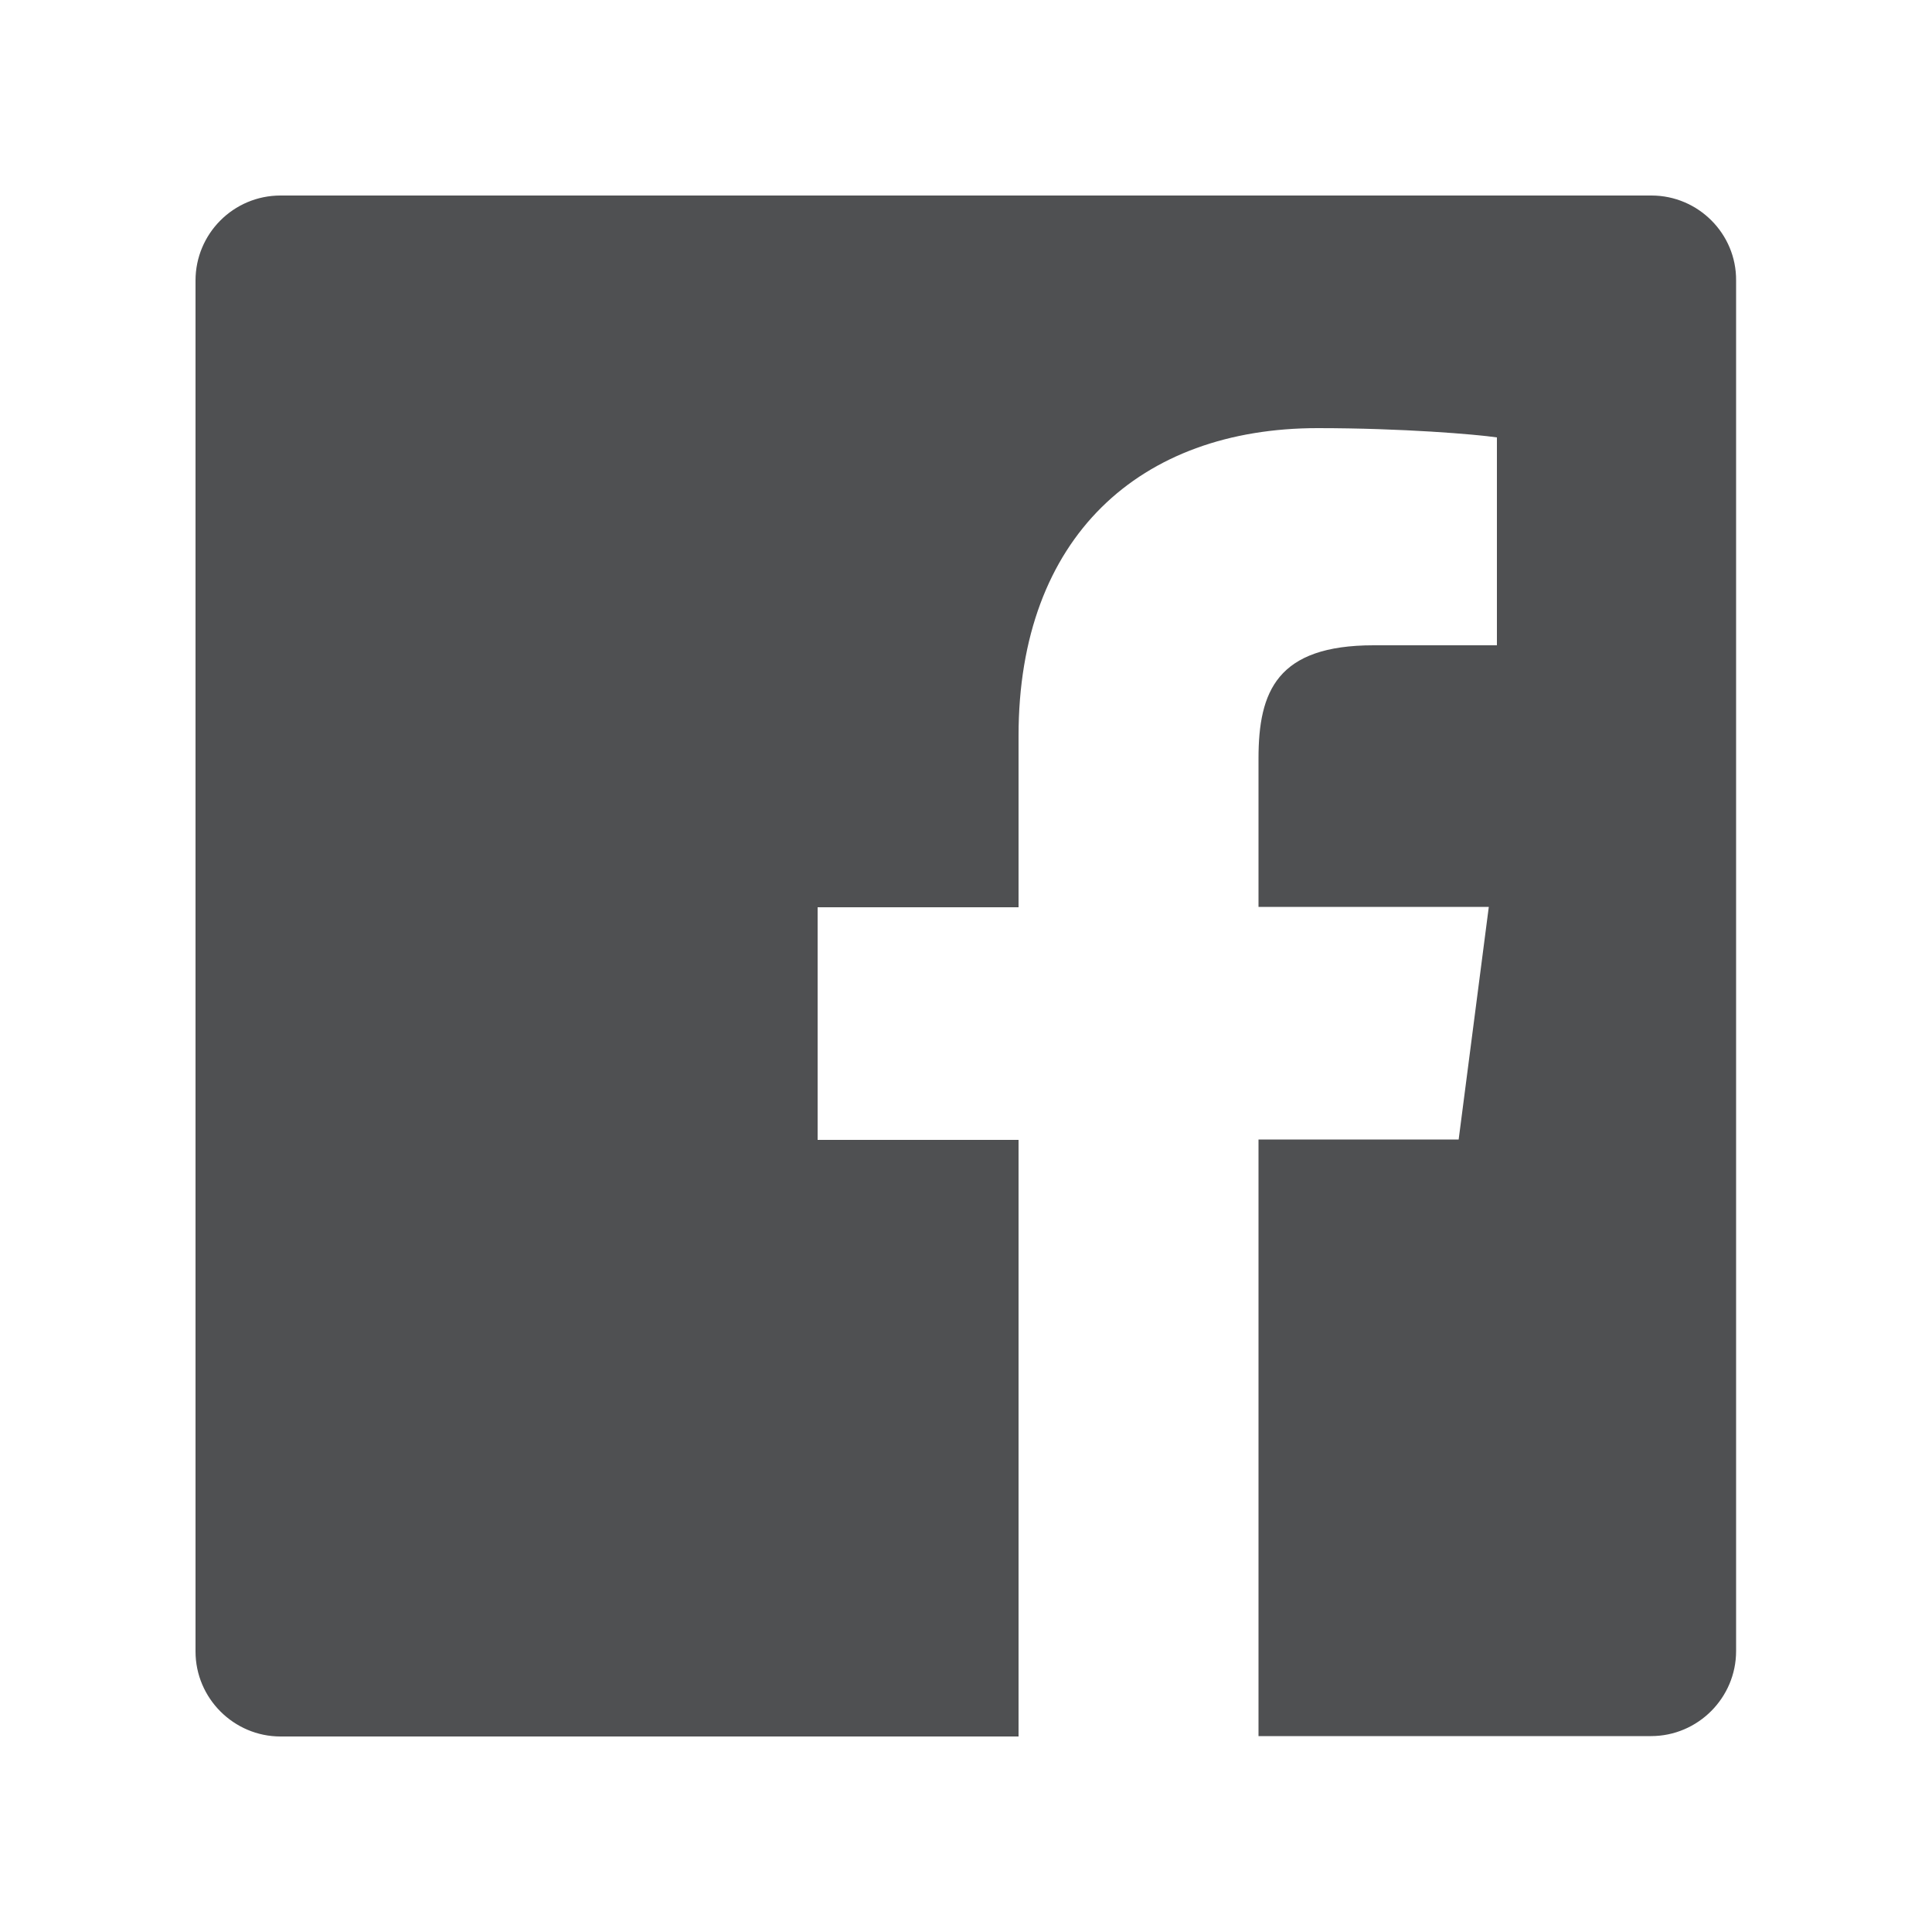
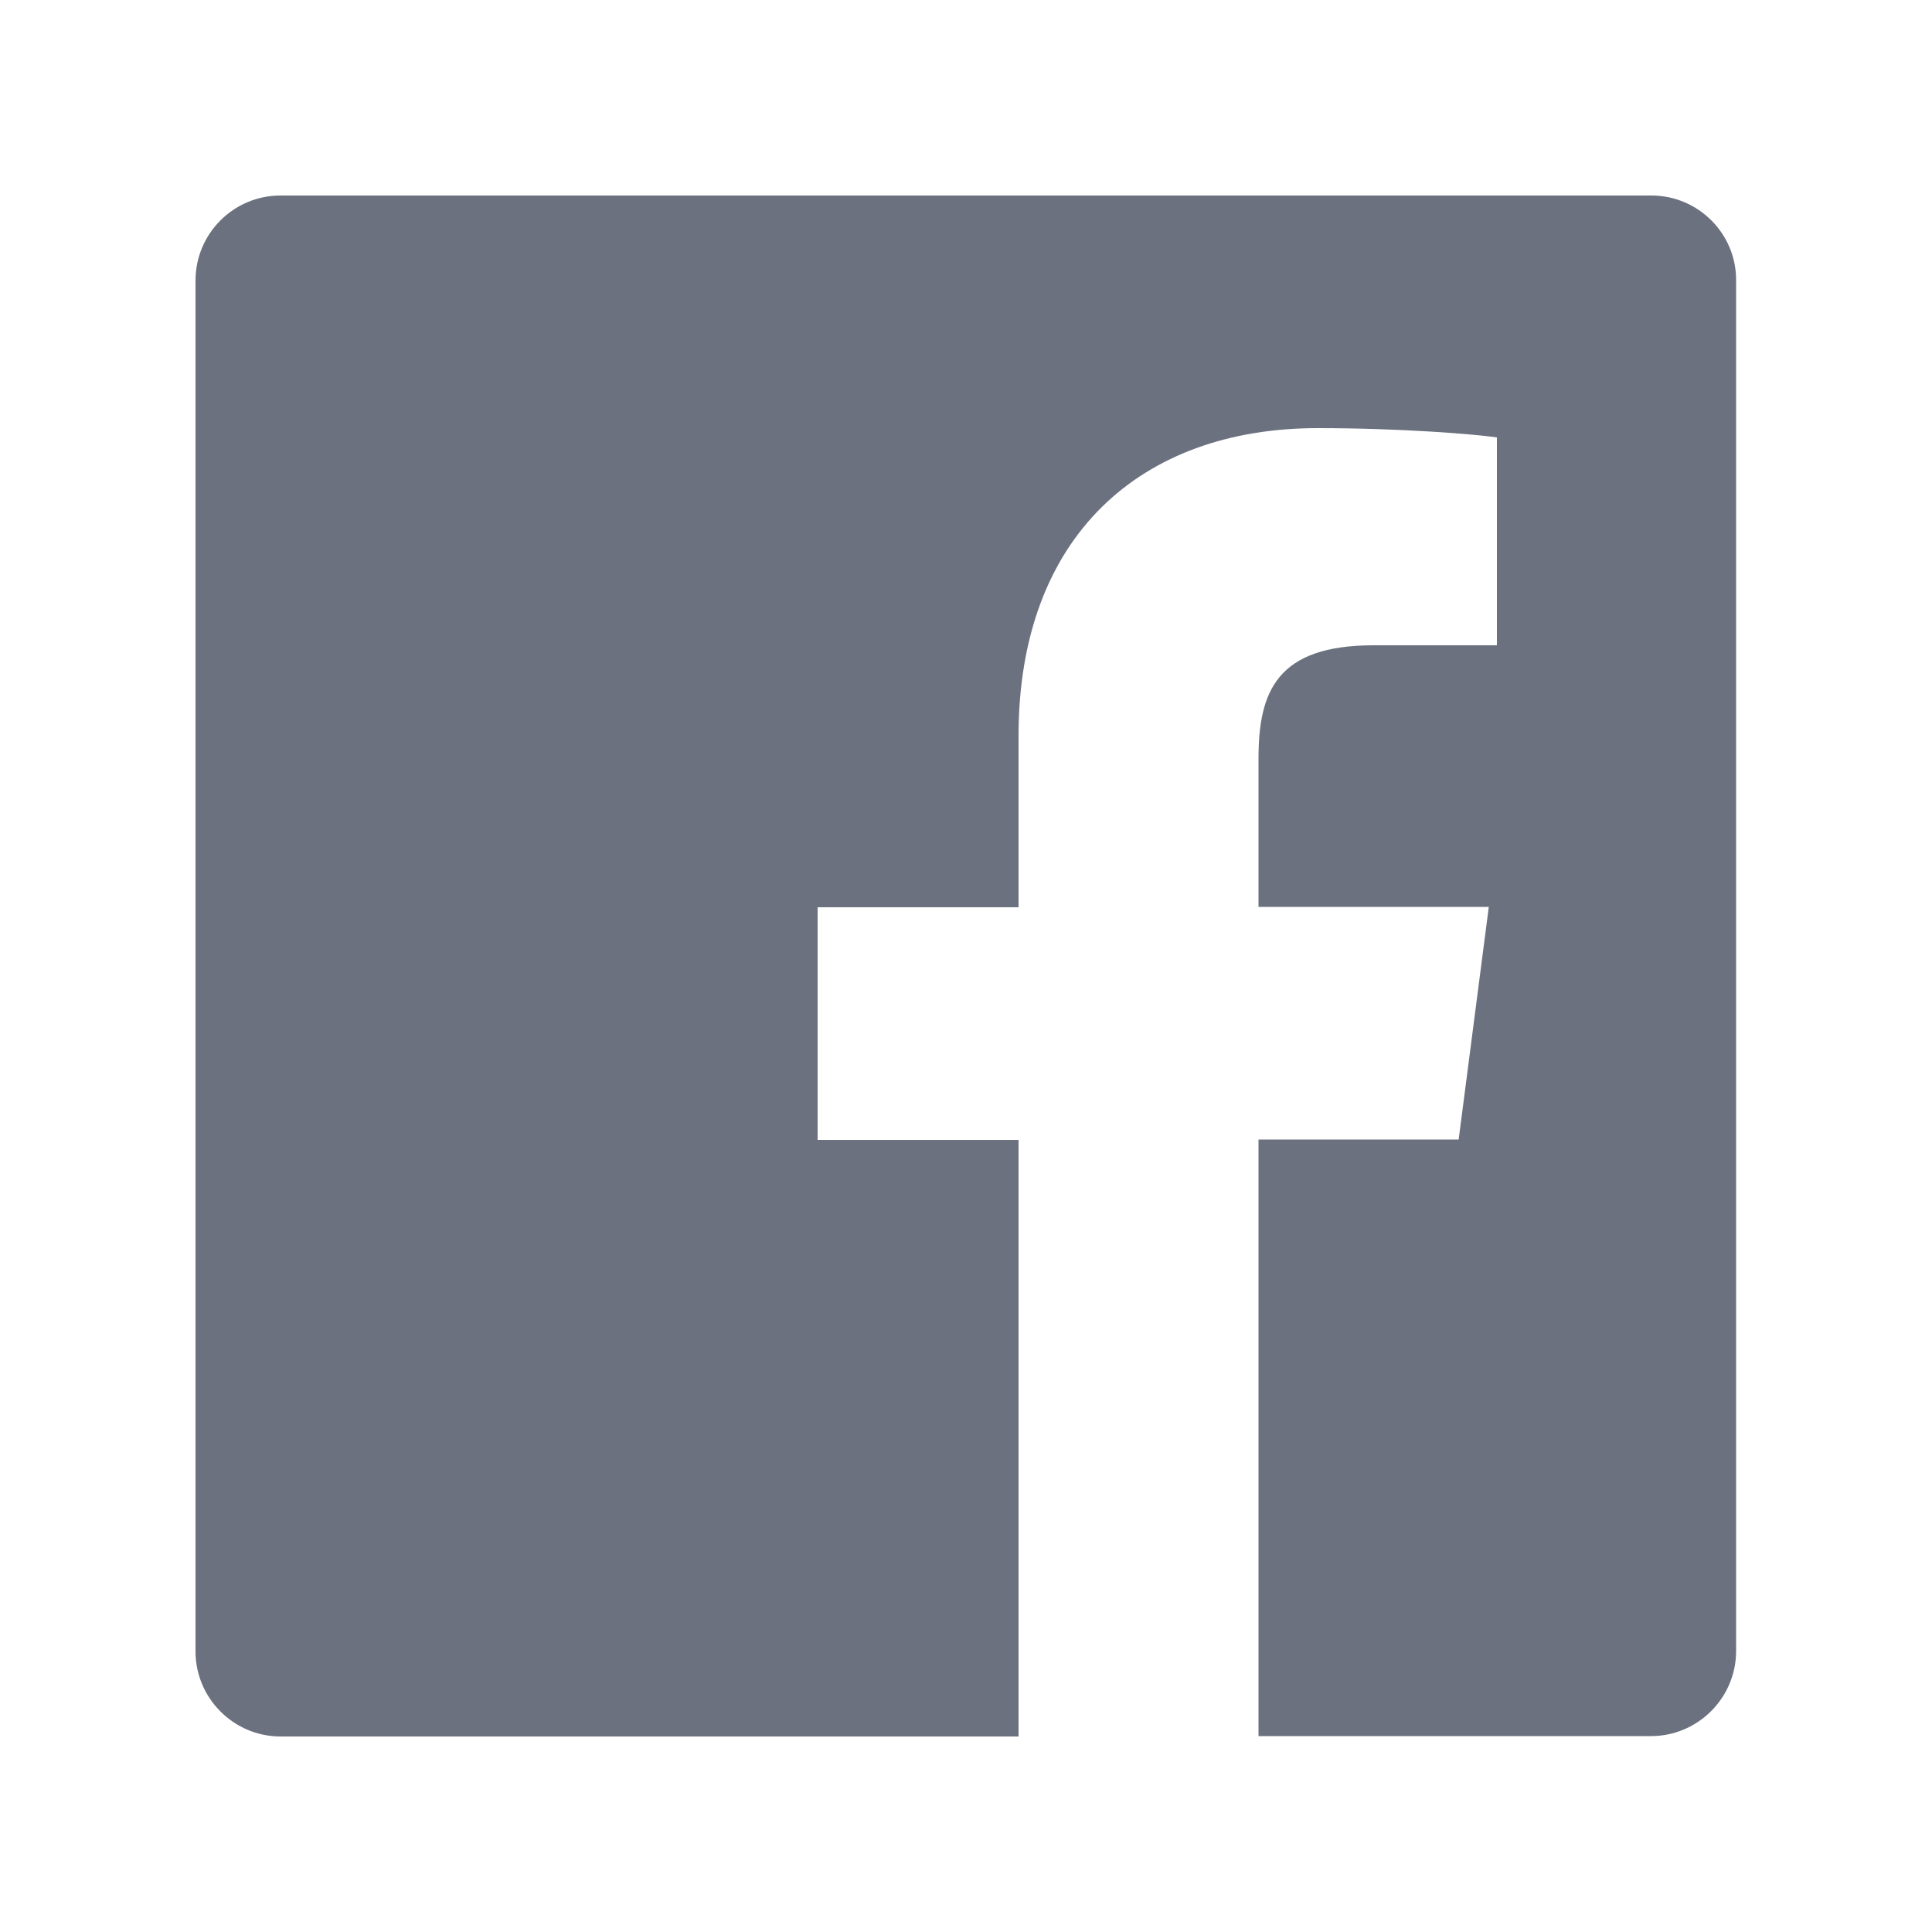
<svg xmlns="http://www.w3.org/2000/svg" version="1.1" id="Camada_1" x="0px" y="0px" viewBox="0 0 500 500" style="enable-background:new 0 0 500 500;" xml:space="preserve">
  <style type="text/css">
- 	.st0{fill:#4F5052;}
+ 	.st0{fill:#6B717F;}
</style>
  <path class="st0" d="M427.4,50.6H72.6c-12.2,0-22,9.9-22,22v354.8c0,12.1,9.9,22,22,22h191V295h-52v-60.2h52v-44.4  c0-51.5,31.5-79.6,77.4-79.6c22,0,40.9,1.6,46.4,2.4V167h-31.9c-25,0-29.8,11.9-29.8,29.3v38.4h59.6l-7.8,60.2h-51.8v154.4h101.6  c12.1,0,22-9.9,22-22V72.6C449.4,60.5,439.5,50.6,427.4,50.6z" />
</svg>
